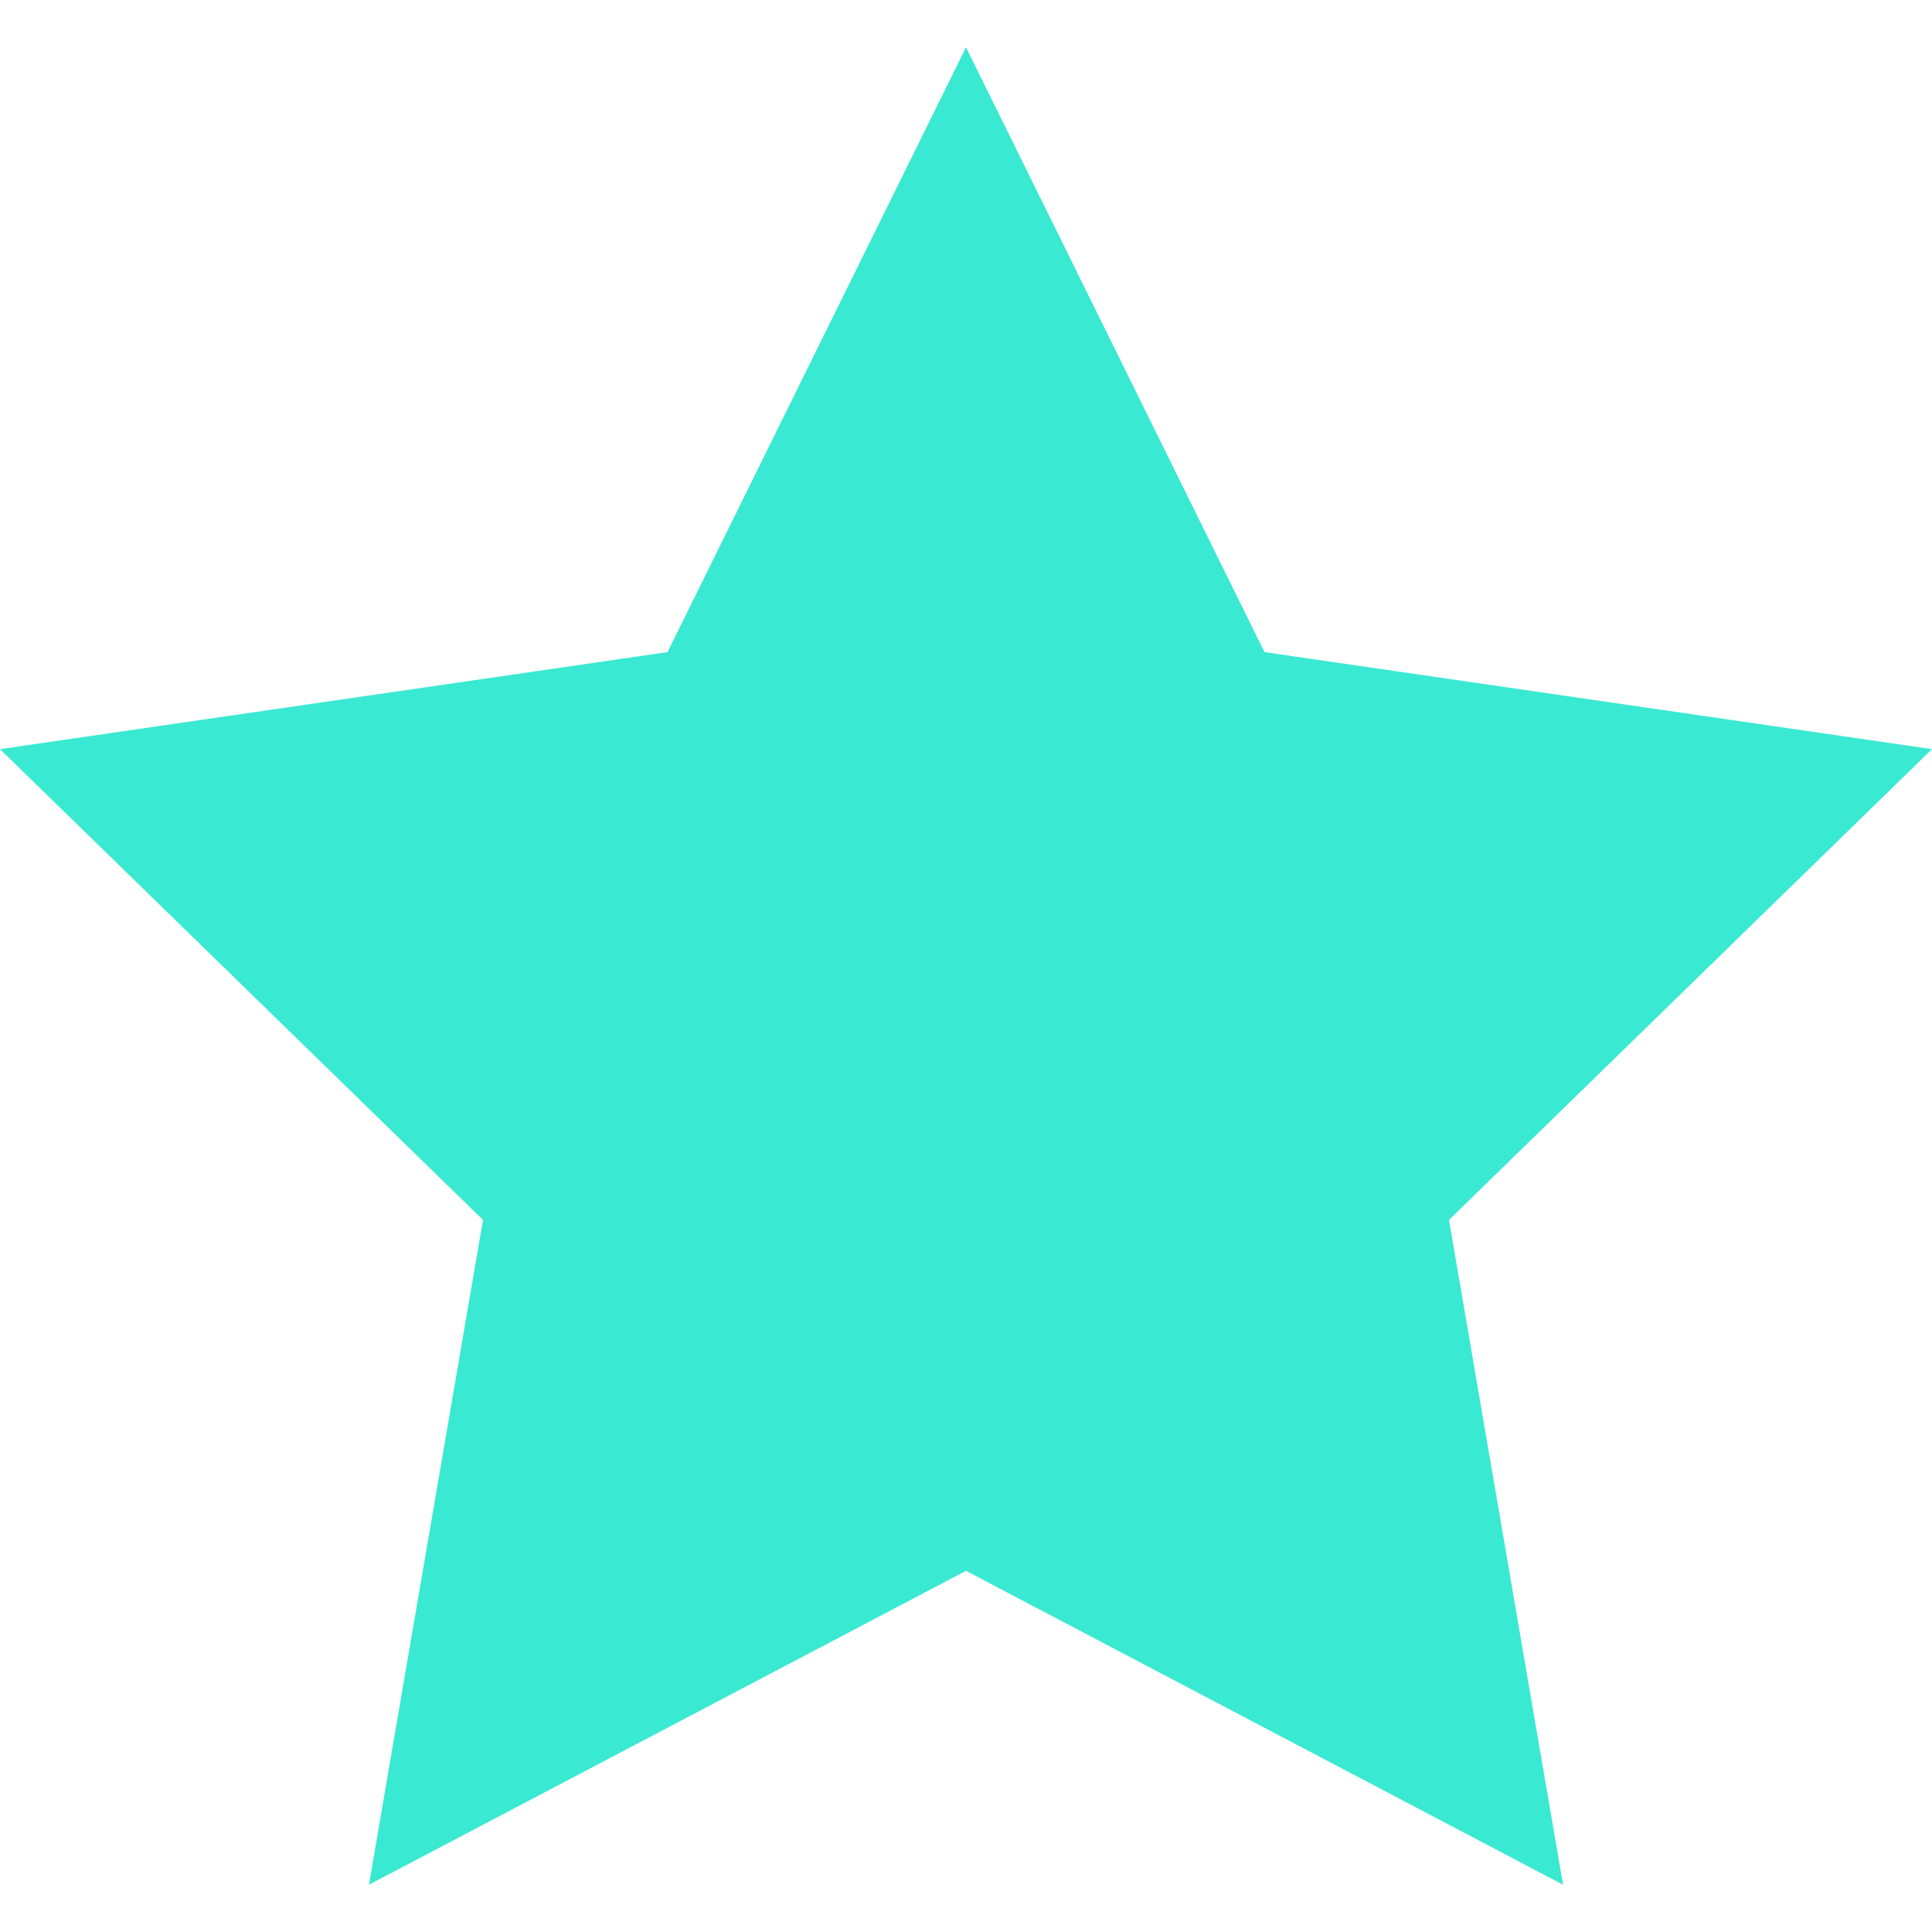
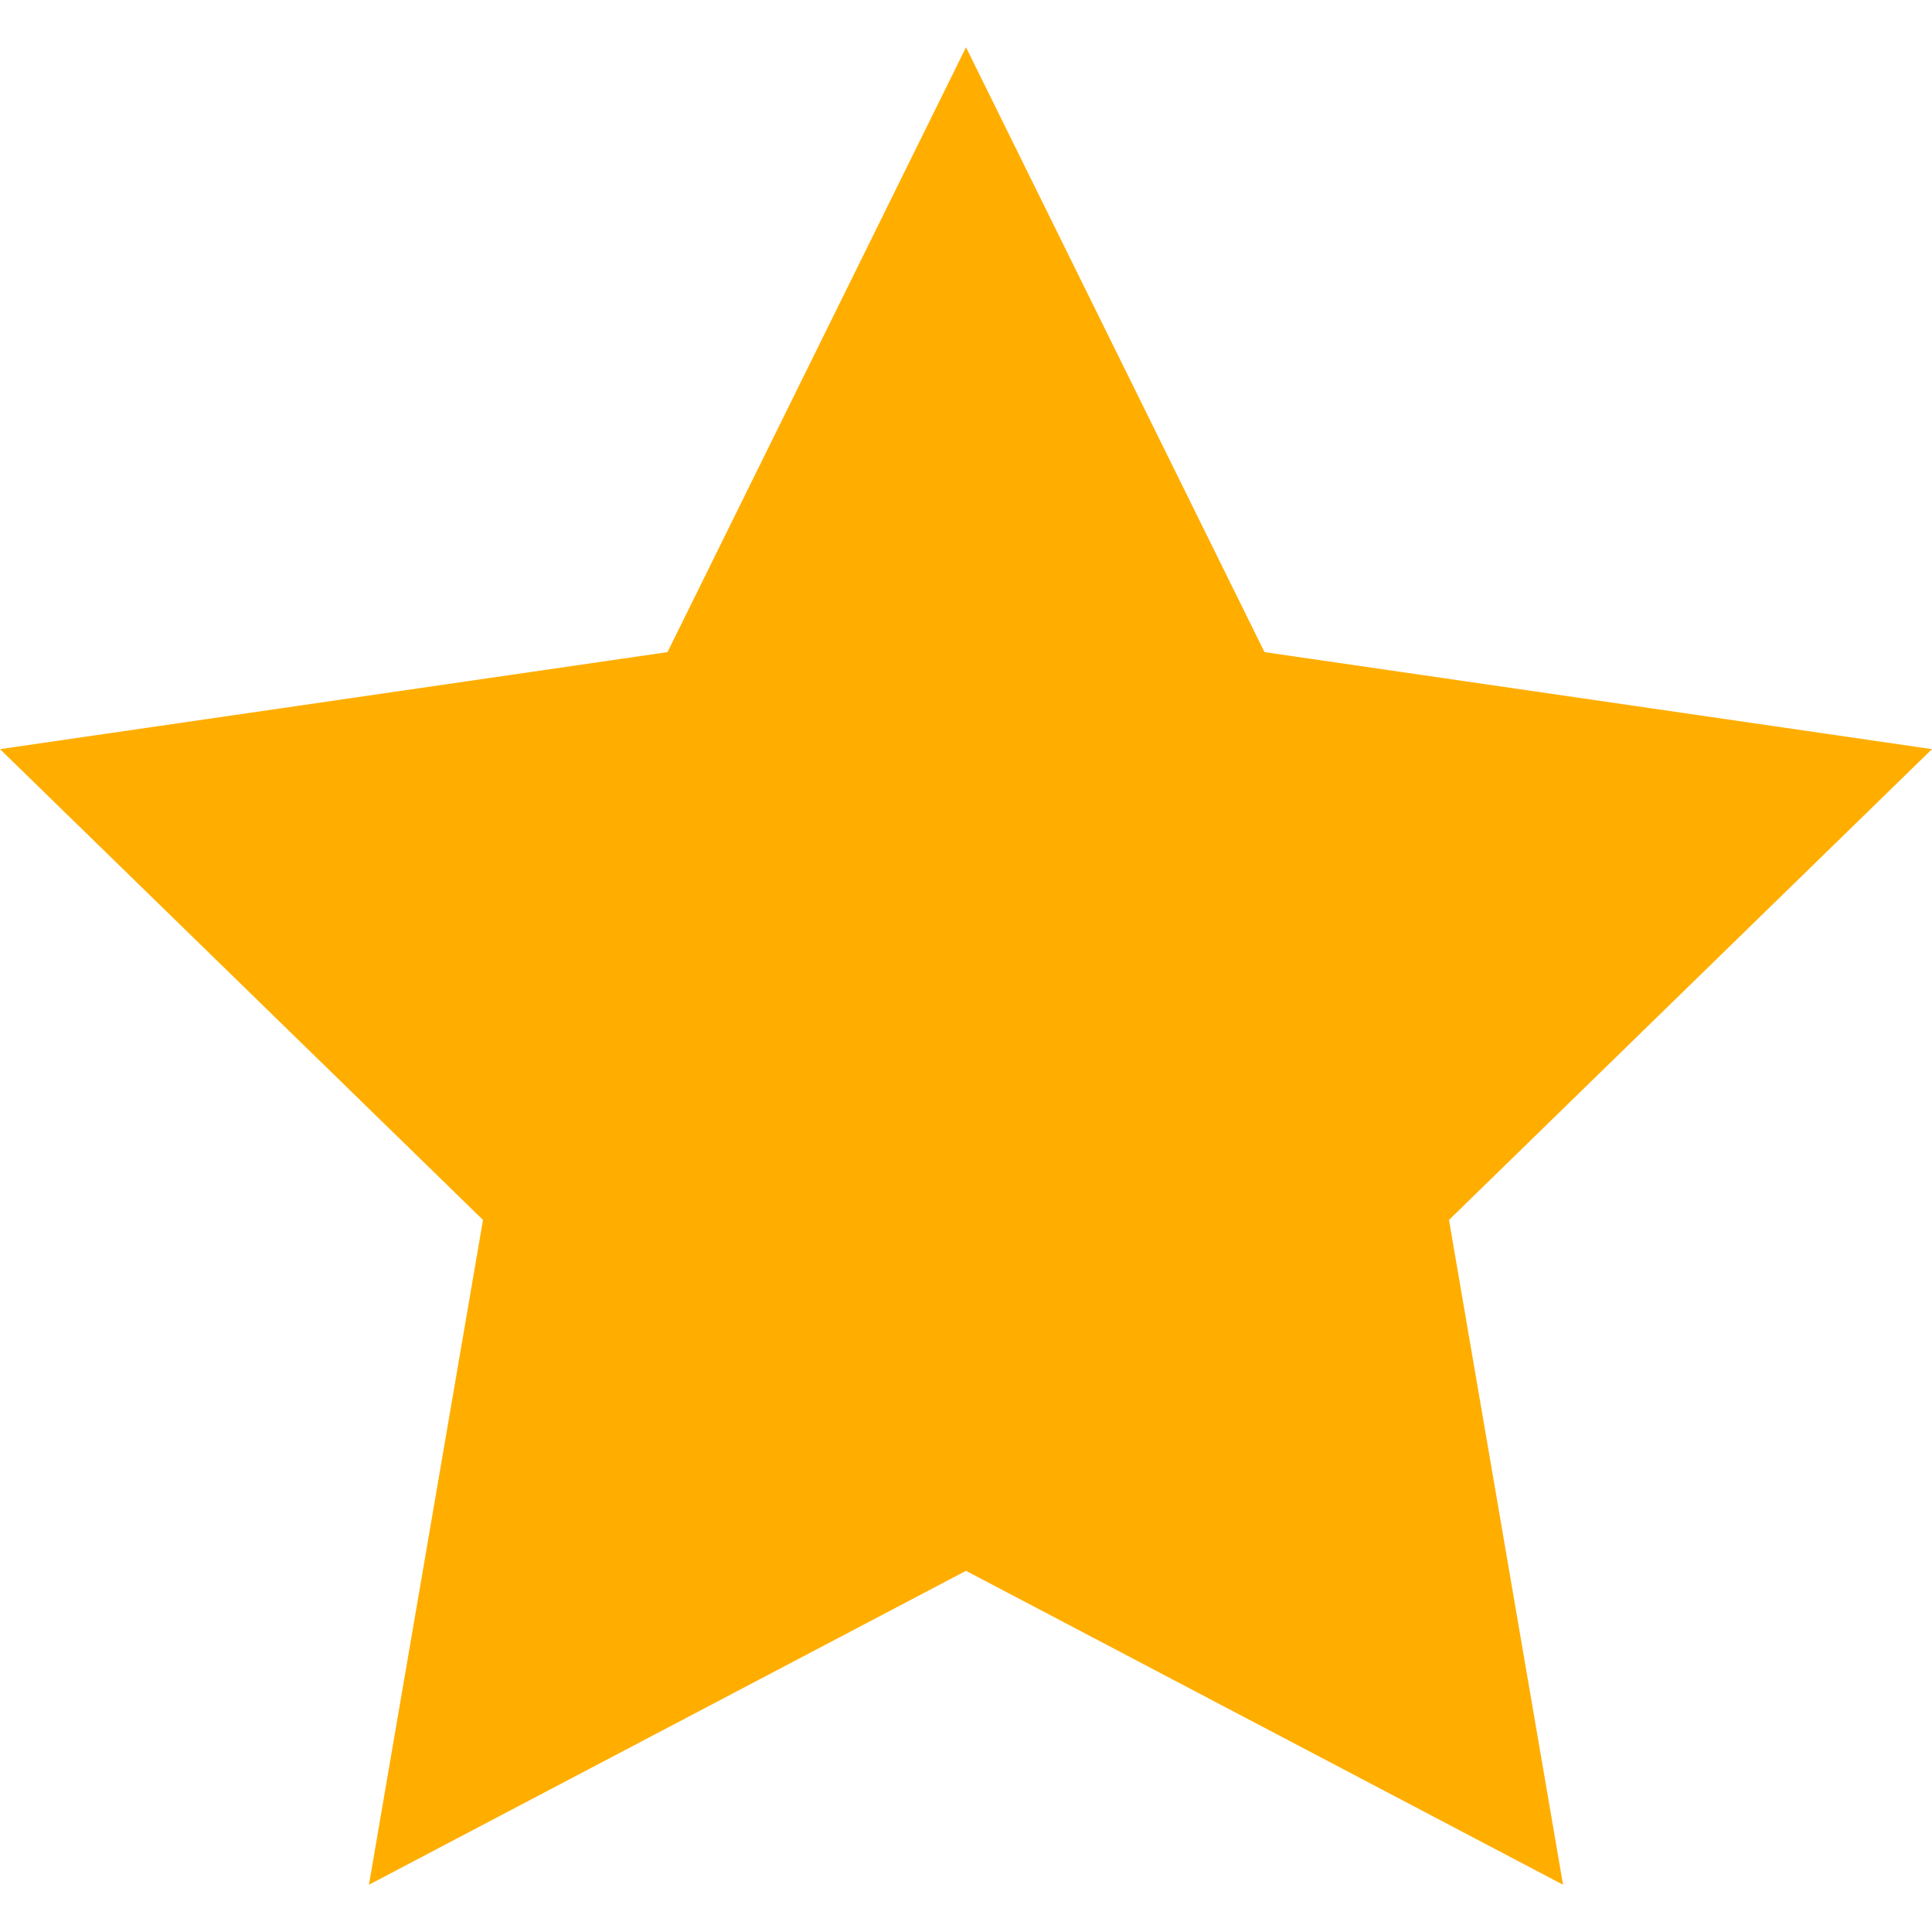
<svg xmlns="http://www.w3.org/2000/svg" version="1.1" width="32" height="32" viewBox="0 0 32 32">
-   <path fill="#3ae9d2" d="M32 12.408l-11.056-1.607-4.944-10.018-4.944 10.018-11.056 1.607 8 7.798-1.889 11.011 9.889-5.199 9.889 5.199-1.889-11.011 8-7.798z" />
+   <path fill="#ffae00" d="M32 12.408l-11.056-1.607-4.944-10.018-4.944 10.018-11.056 1.607 8 7.798-1.889 11.011 9.889-5.199 9.889 5.199-1.889-11.011 8-7.798z" />
</svg>
